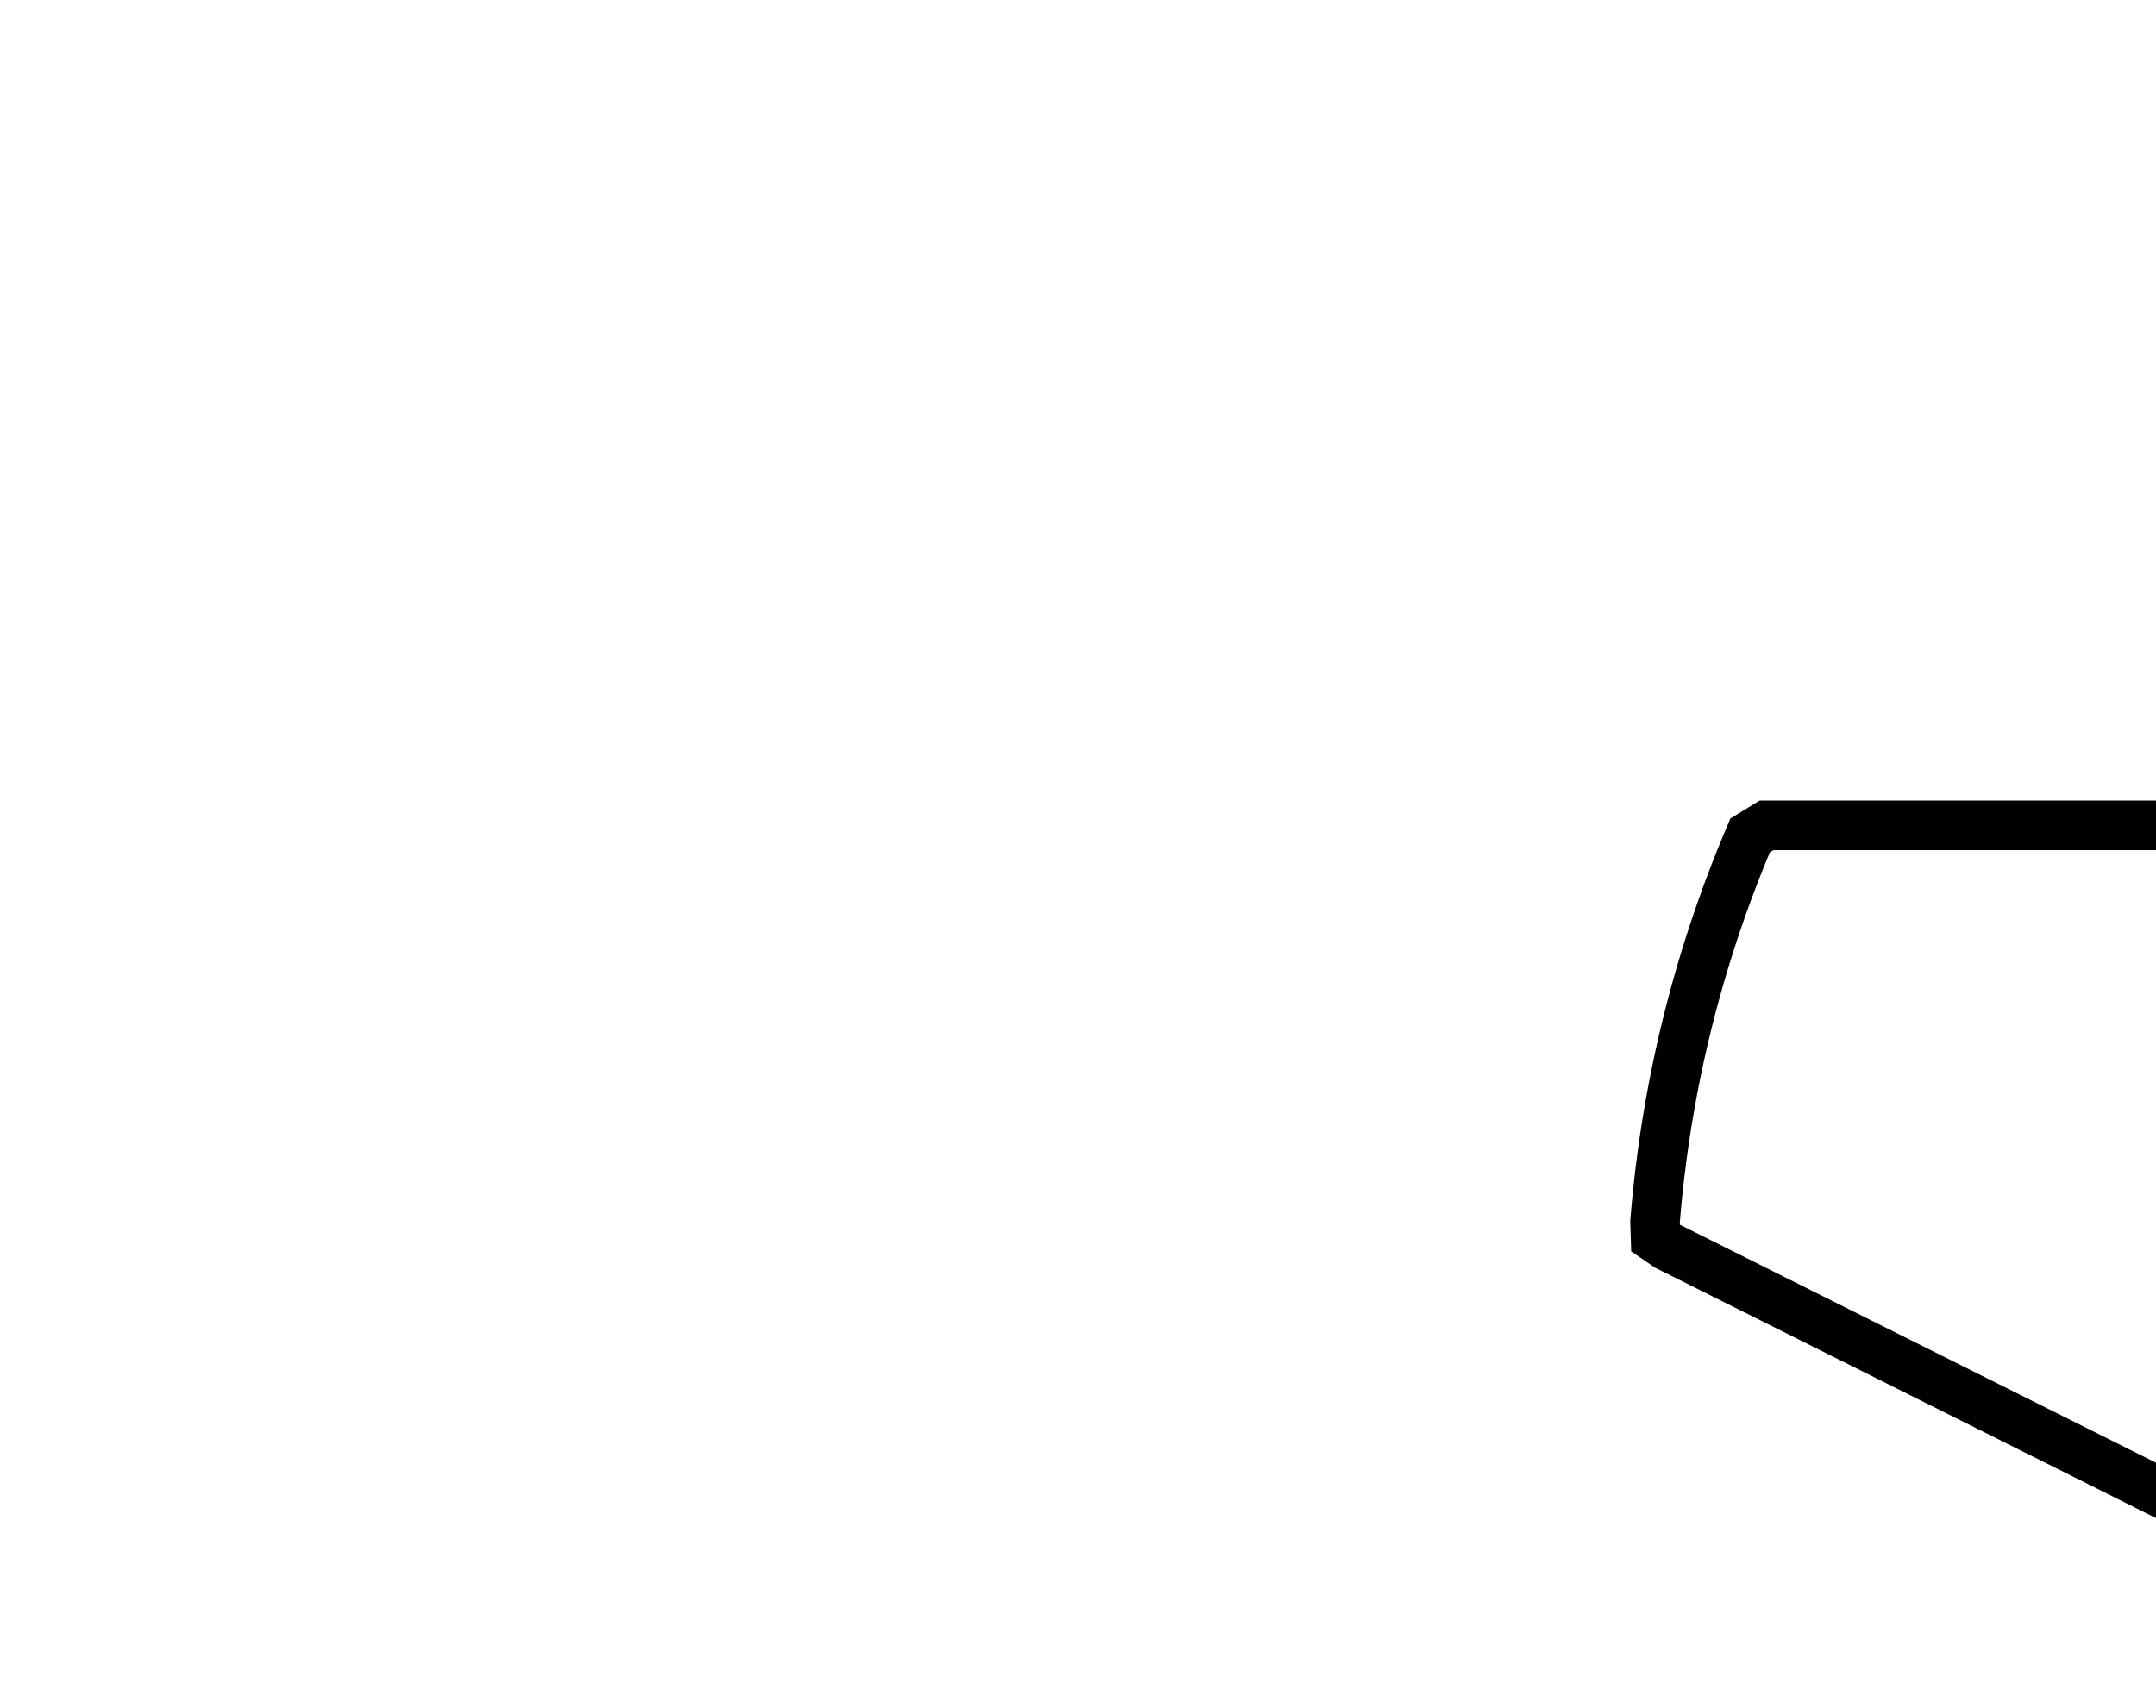
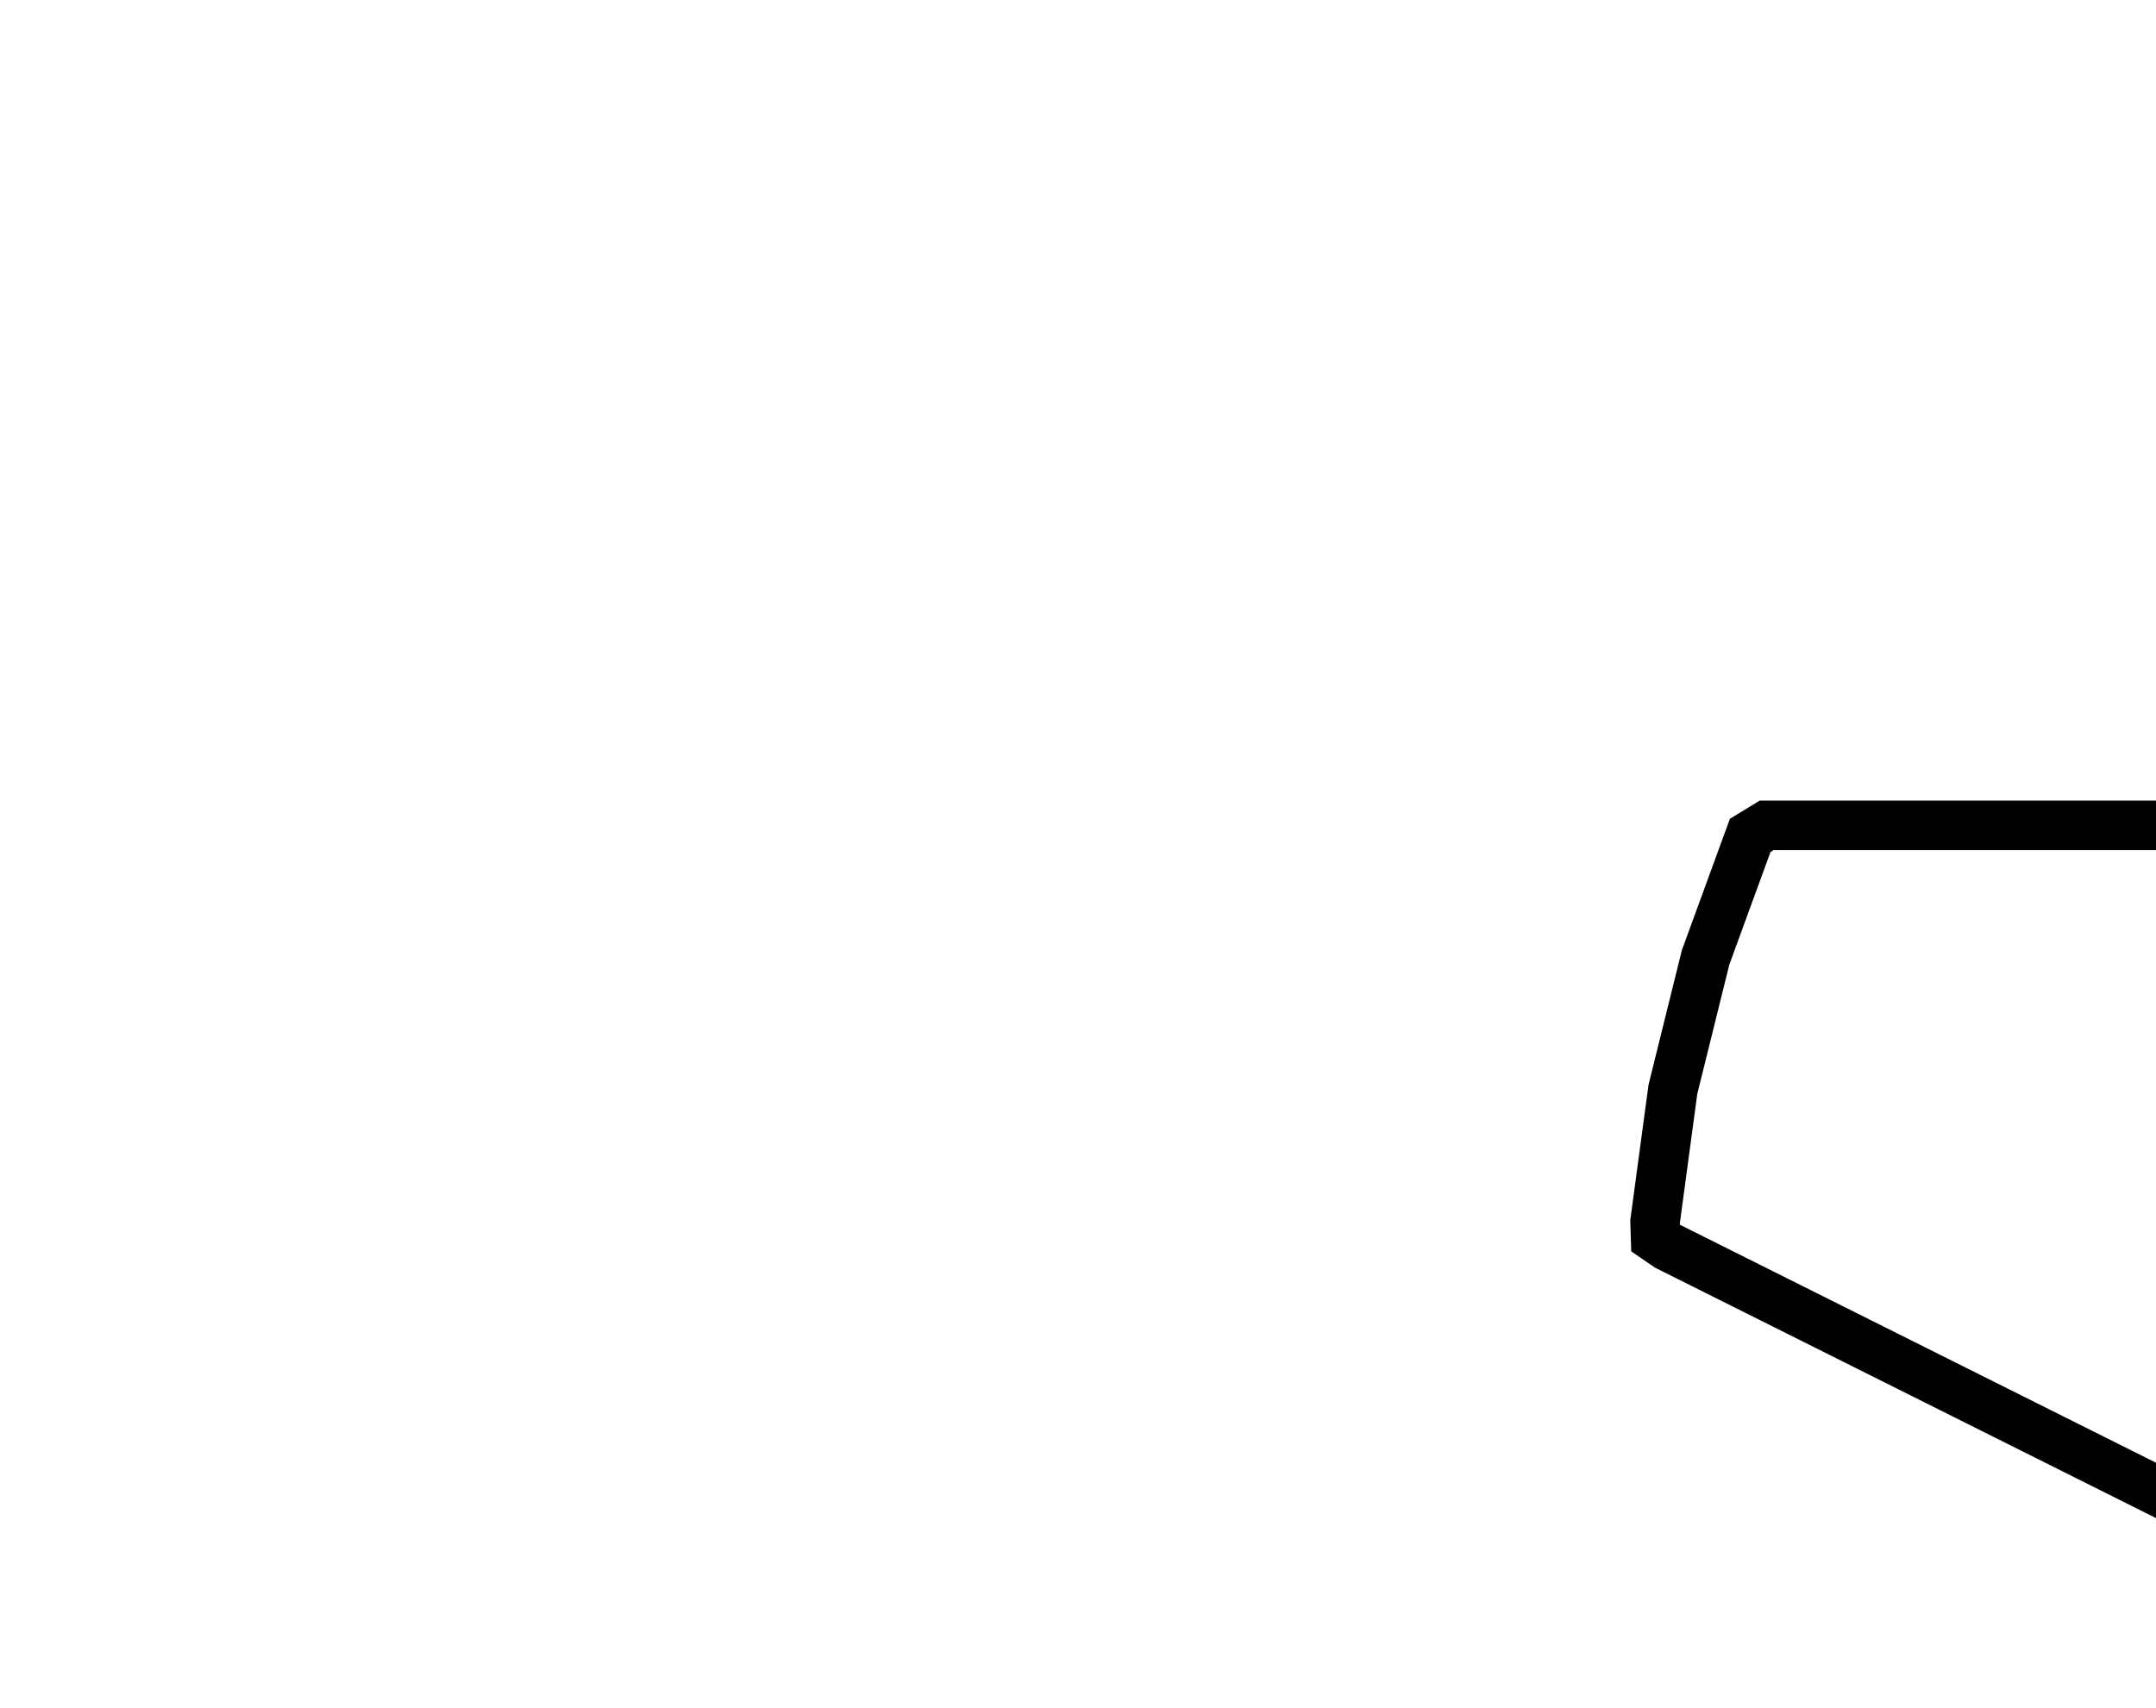
<svg xmlns="http://www.w3.org/2000/svg">
-   <path d="M225,125 L225,125 L224.667,124 L224.333,123 L224,122 L223.667,121 L223.333,120 L223,119 L222.667,118 L222.333,117 L222,116 L221.667,115 L221.333,114 L221,113 L220.667,112 L220.333,111 L220,110 L219.667,109 L219.333,108 L219,107 L218.667,106 L218.333,105 L218,104 L217.667,103 L217.333,102 L217,101 L216.667,100 L216.333,99 L216,98 L215.667,97 L215.333,96 L215,95 L214.667,94 L214.333,93 L214,92 L213.667,91 L213.333,90 L213,89 L212.667,88 L212.333,87 L212,86 L211.667,85 L211.333,84 L211,83 L210.667,82 L210.333,81 L210,80 L209.667,79 L209.333,78 L209,77 L208.667,76 L208.333,75 L208,74 L207.667,73 L207.333,72 L207,71 L206.667,70 L206.333,69 L206,68 L205.667,67 L205.333,66 L205,65 L204.667,64 L204.333,63 L204,62 L203.667,61 L203.333,60 L203,59 L202.667,58 L202.333,57 L202,56 L201.667,55 L201.333,54 L201,53 L200.667,52 L200.333,51 L200,50 L199,50 L198,50 L197,50 L196,50 L195,50 L194,50 L193,50 L192,50 L191,50 L190,50 L189,50 L188,50 L187,50 L186,50 L185,50 L184,50 L183,50 L182,50 L181,50 L180,50 L179,50 L178,50 L177,50 L176,50 L175,50 L174,50 L173,50 L172,50 L171,50 L170,50 L169,50 L168,50 L167,50 L166,50 L165,50 L164,50 L163,50 L162,50 L161,50 L160,50 L159,50 L158,50 L157,50 L156,50 L155,50 L154,50 L153,50 L152,50 L151,50 L150,50 L149,50 L148,50 L147,50 L146,50 L145,50 L144,50 L143,50 L142,50 L141,50 L140,50 L139,50 L138,50 L137,50 L136,50 L135,50 L134,50 L133,50 L132,50 L131,50 L130,50 L129,50 L128,50 L127,50 L126,50 L125,50 L124,50 L123,50 L122,50 L121,50 L120,50 L119,50 L118,50 L117,50 L116,50 L115,50 L114,50 L113,50 L112,50 L111,50 L110,50 L109,50 L108,50 L107,50 L106,50.61 L105.834,51 L105.423,52 L105.029,53 L105,53.075 L104.651,54 L104.289,55 L104,55.836 L103.944,56 L103.614,57 L103.299,58 L103,59 L102.716,60 L102.447,61 L102.192,62 L102,62.8 L101.952,63 L101.727,64 L101.515,65 L101.318,66 L101.135,67 L101,67.8 L100.966,68 L100.811,69 L100.67,70 L100.542,71 L100.428,72 L100.327,73 L100.24,74 L100.271,75 L101,75.5 L102,76 L102,76 L103,76.5 L104,77 L104,77 L105,77.5 L106,78 L106,78 L107,78.5 L108,79 L108,79 L109,79.5 L110,80 L110,80 L111,80.5 L112,81 L112,81 L113,81.5 L114,82 L114,82 L115,82.5 L116,83 L116,83 L117,83.5 L118,84 L118,84 L119,84.5 L120,85 L120,85 L121,85.5 L122,86 L122,86 L123,86.5 L124,87 L124,87 L125,87.5 L126,88 L126,88 L127,88.5 L128,89 L128,89 L129,89.5 L130,90 L130,90 L131,90.5 L132,91 L132,91 L133,91.5 L134,92 L134,92 L135,92.5 L136,93 L136,93 L137,93.5 L138,94 L138,94 L139,94.5 L140,95 L140,95 L141,95.5 L142,96 L142,96 L143,96.5 L144,97 L144,97 L145,97.5 L146,98 L146,98 L147,98.5 L148,99 L148,99 L149,99.5 L150,100 L150,100 L151,101 L151,101 L152,102 L152,102 L153,103 L153,103 L154,104 L154,104 L155,105 L155,105 L156,106 L156,106 L157,107 L157,107 L158,108 L158,108 L159,109 L159,109 L160,110 L160,110 L161,111 L161,111 L162,112 L162,112 L163,113 L163,113 L164,114 L164,114 L165,115 L165,115 L166,116 L166,116 L167,117 L167,117 L168,118 L168,118 L169,119 L169,119 L170,120 L170,120 L171,121 L171,121 L172,122 L172,122 L173,123 L173,123 L174,124 L174,124 L175,125 L175,125 L176,126 L176,126 L177,127 L177,127 L178,128 L178,128 L179,129 L179,129 L180,130 L180,130 L181,131 L181,131 L182,132 L182,132 L183,133 L183,133 L184,134 L184,134 L185,135 L185,135 L186,136 L186,136 L187,137 L187,137 L188,138 L188,138 L189,139 L189,139 L190,140 L190,140 L191,141 L191,141 L192,142 L192,142 L193,143 L193,143 L194,144 L194,144 L195,145 L195,145 L196,146 L196,146 L197,147 L197,147 L198,148 L198,148 L199,149 L199,149 L200,150 L200,150 L201,150.349 L201.925,150 L202,149.971 L203,149.577 L204,149.166 L204.39,149 L205,148.738 L206,148.293 L206.636,148 L207,147.83 L208,147.35 L208.702,147 L209,146.85 L210,146.332 L210.62,146 L211,145.795 L212,145.238 L212.414,145 L213,144.66 L214,144.062 L214.102,144 L215,143.442 L215.692,143 L216,142.801 L217,142.137 L217.201,142 L218,141.448 L218.633,141 L219,140.737 L220,140 L220,140 L221,139.236 L221.302,139 L222,138.446 L222.548,138 L223,137.627 L223.743,137 L224,136.78 L224.889,136 L225,135.901 L225.99,135 L226,134.991 L227,134.046 L227.048,134 L227.667,133 L227.333,132 L227,131 L226.667,130 L226.333,129 L226,128 L225.667,127 L225.333,126 L225,125" fill="none" stroke="black" stroke-width="3" />
+   <path d="M225,125 L200,50 L107,50 L106,50.61 L103.299,58 L101.318,66 L100.24,74 L100.271,75 L101,75.5 L150,100 L200,150 L201,150.349 L209,146.85 L216,142.801 L223,137.627 L227.048,134 L227.667,133 L225.333,126 L225,125" fill="none" stroke="black" stroke-width="3" />
</svg>
